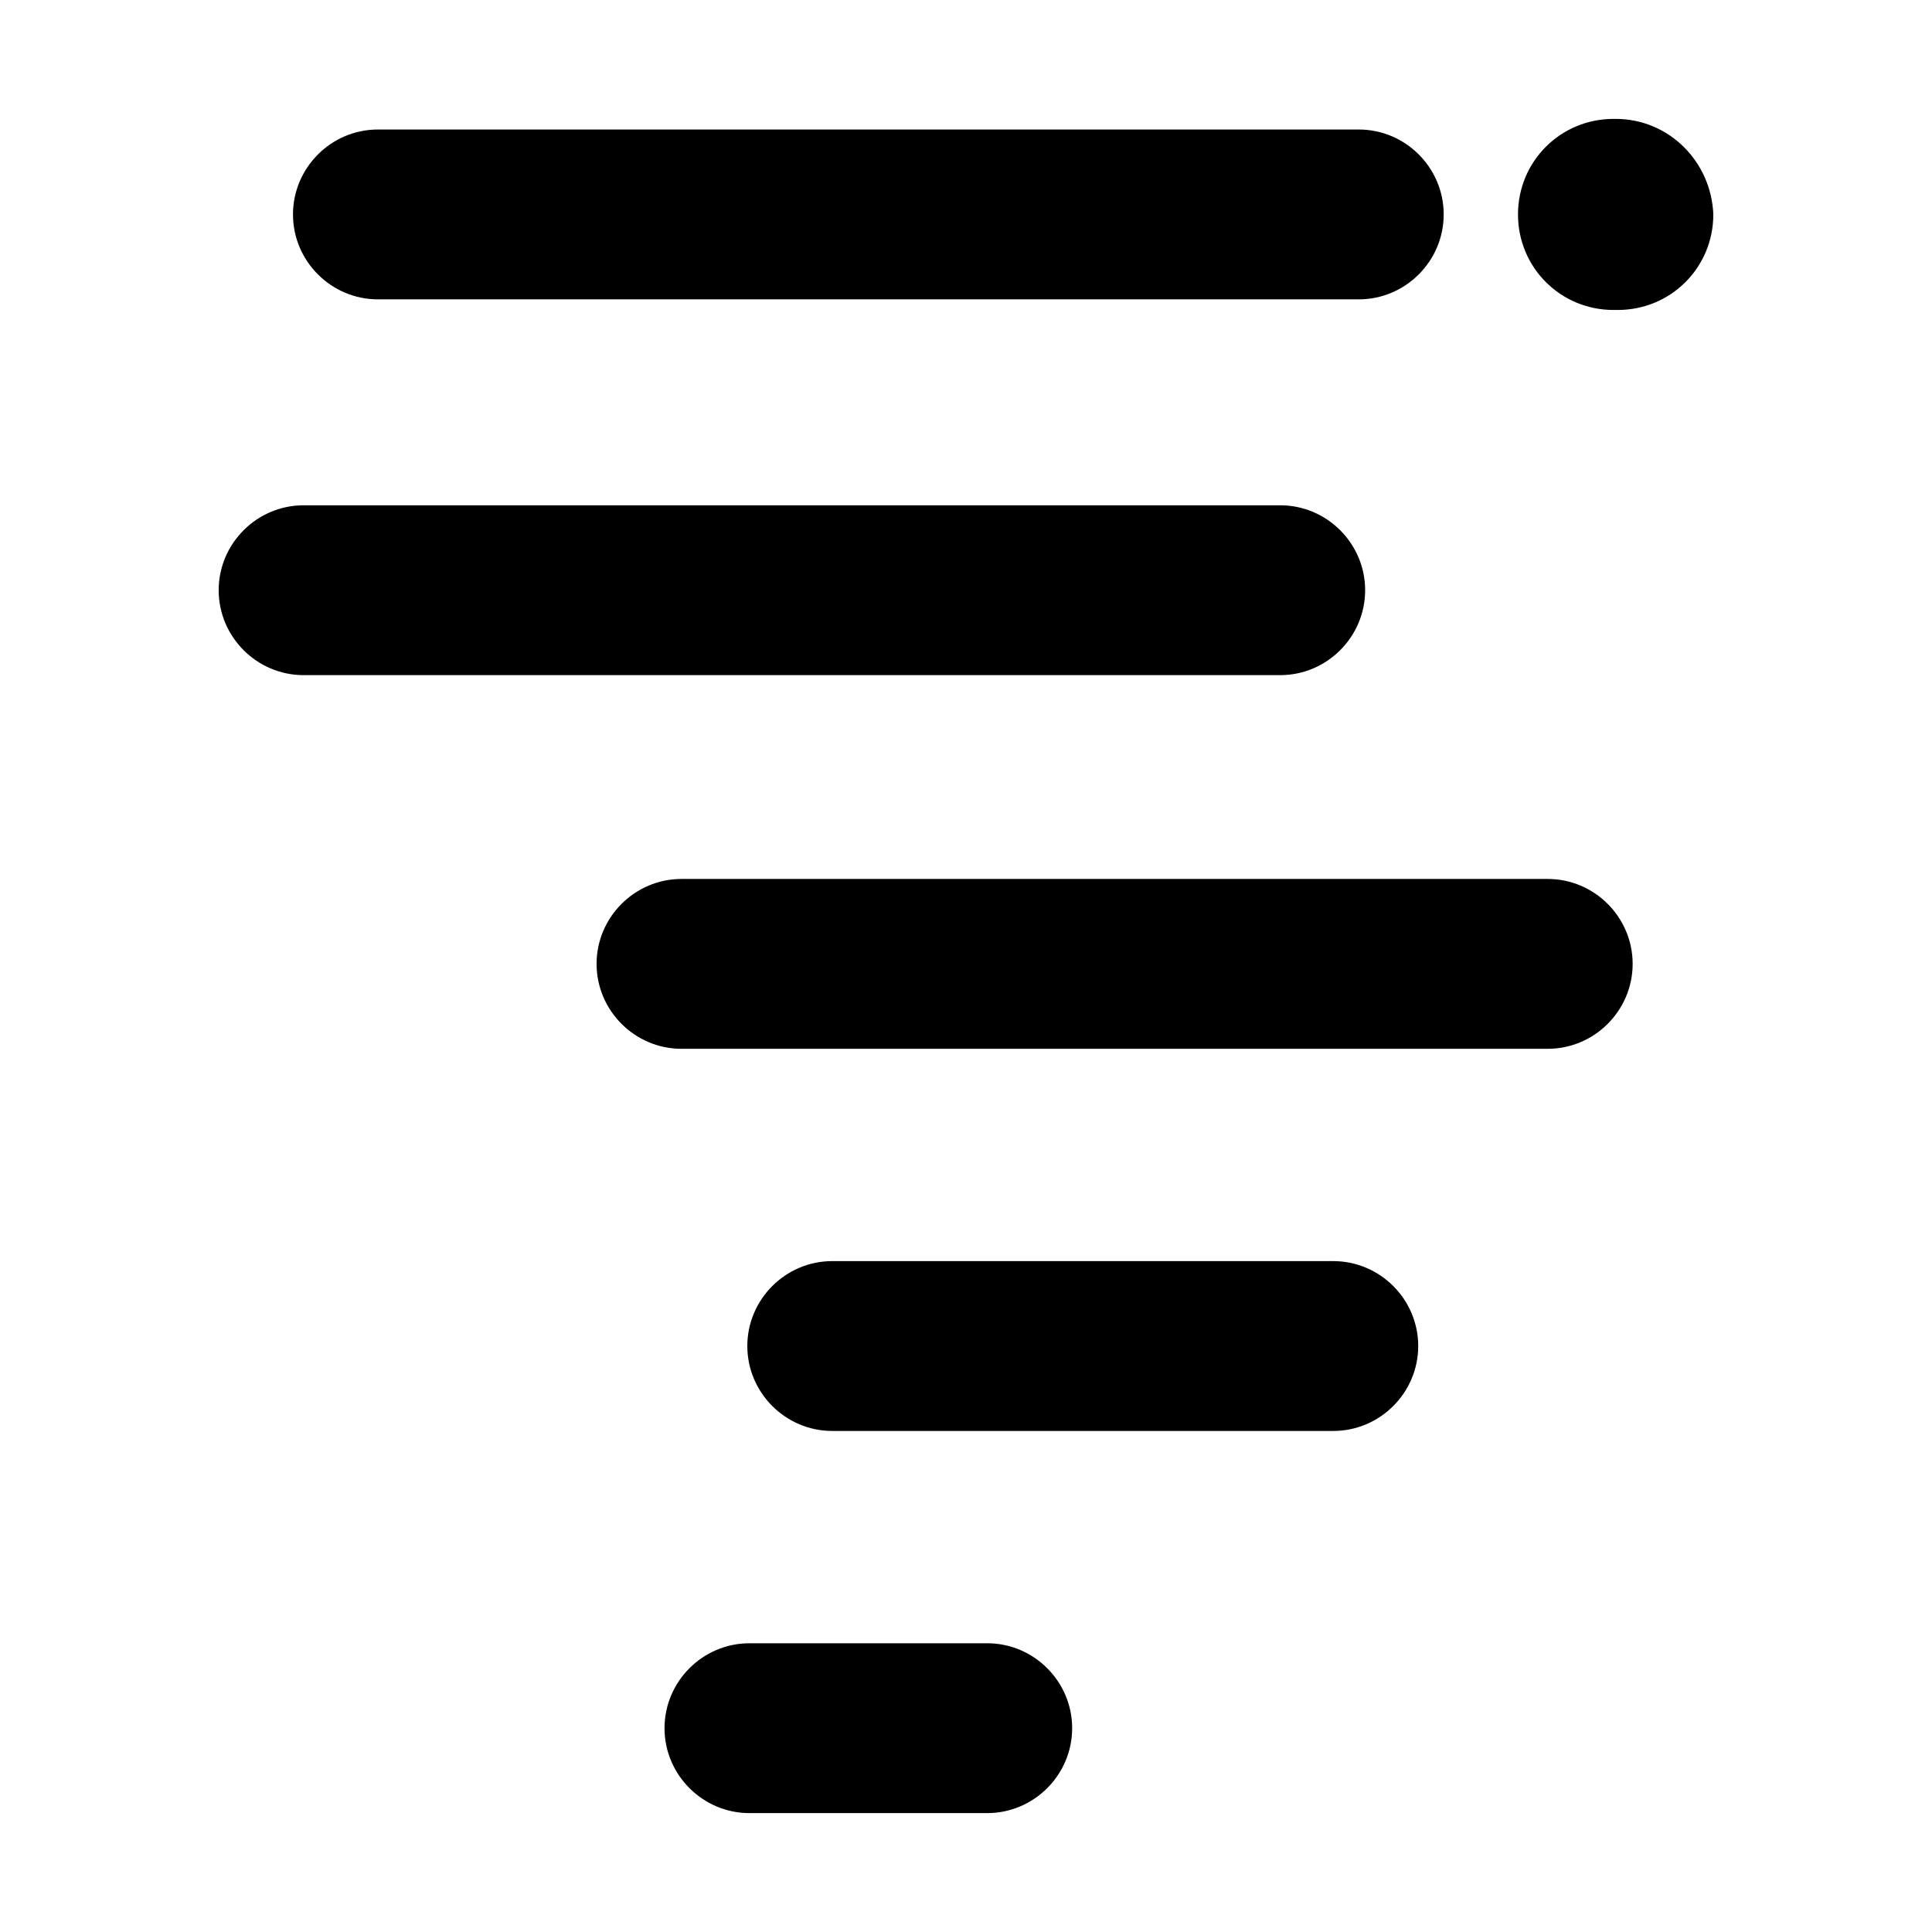
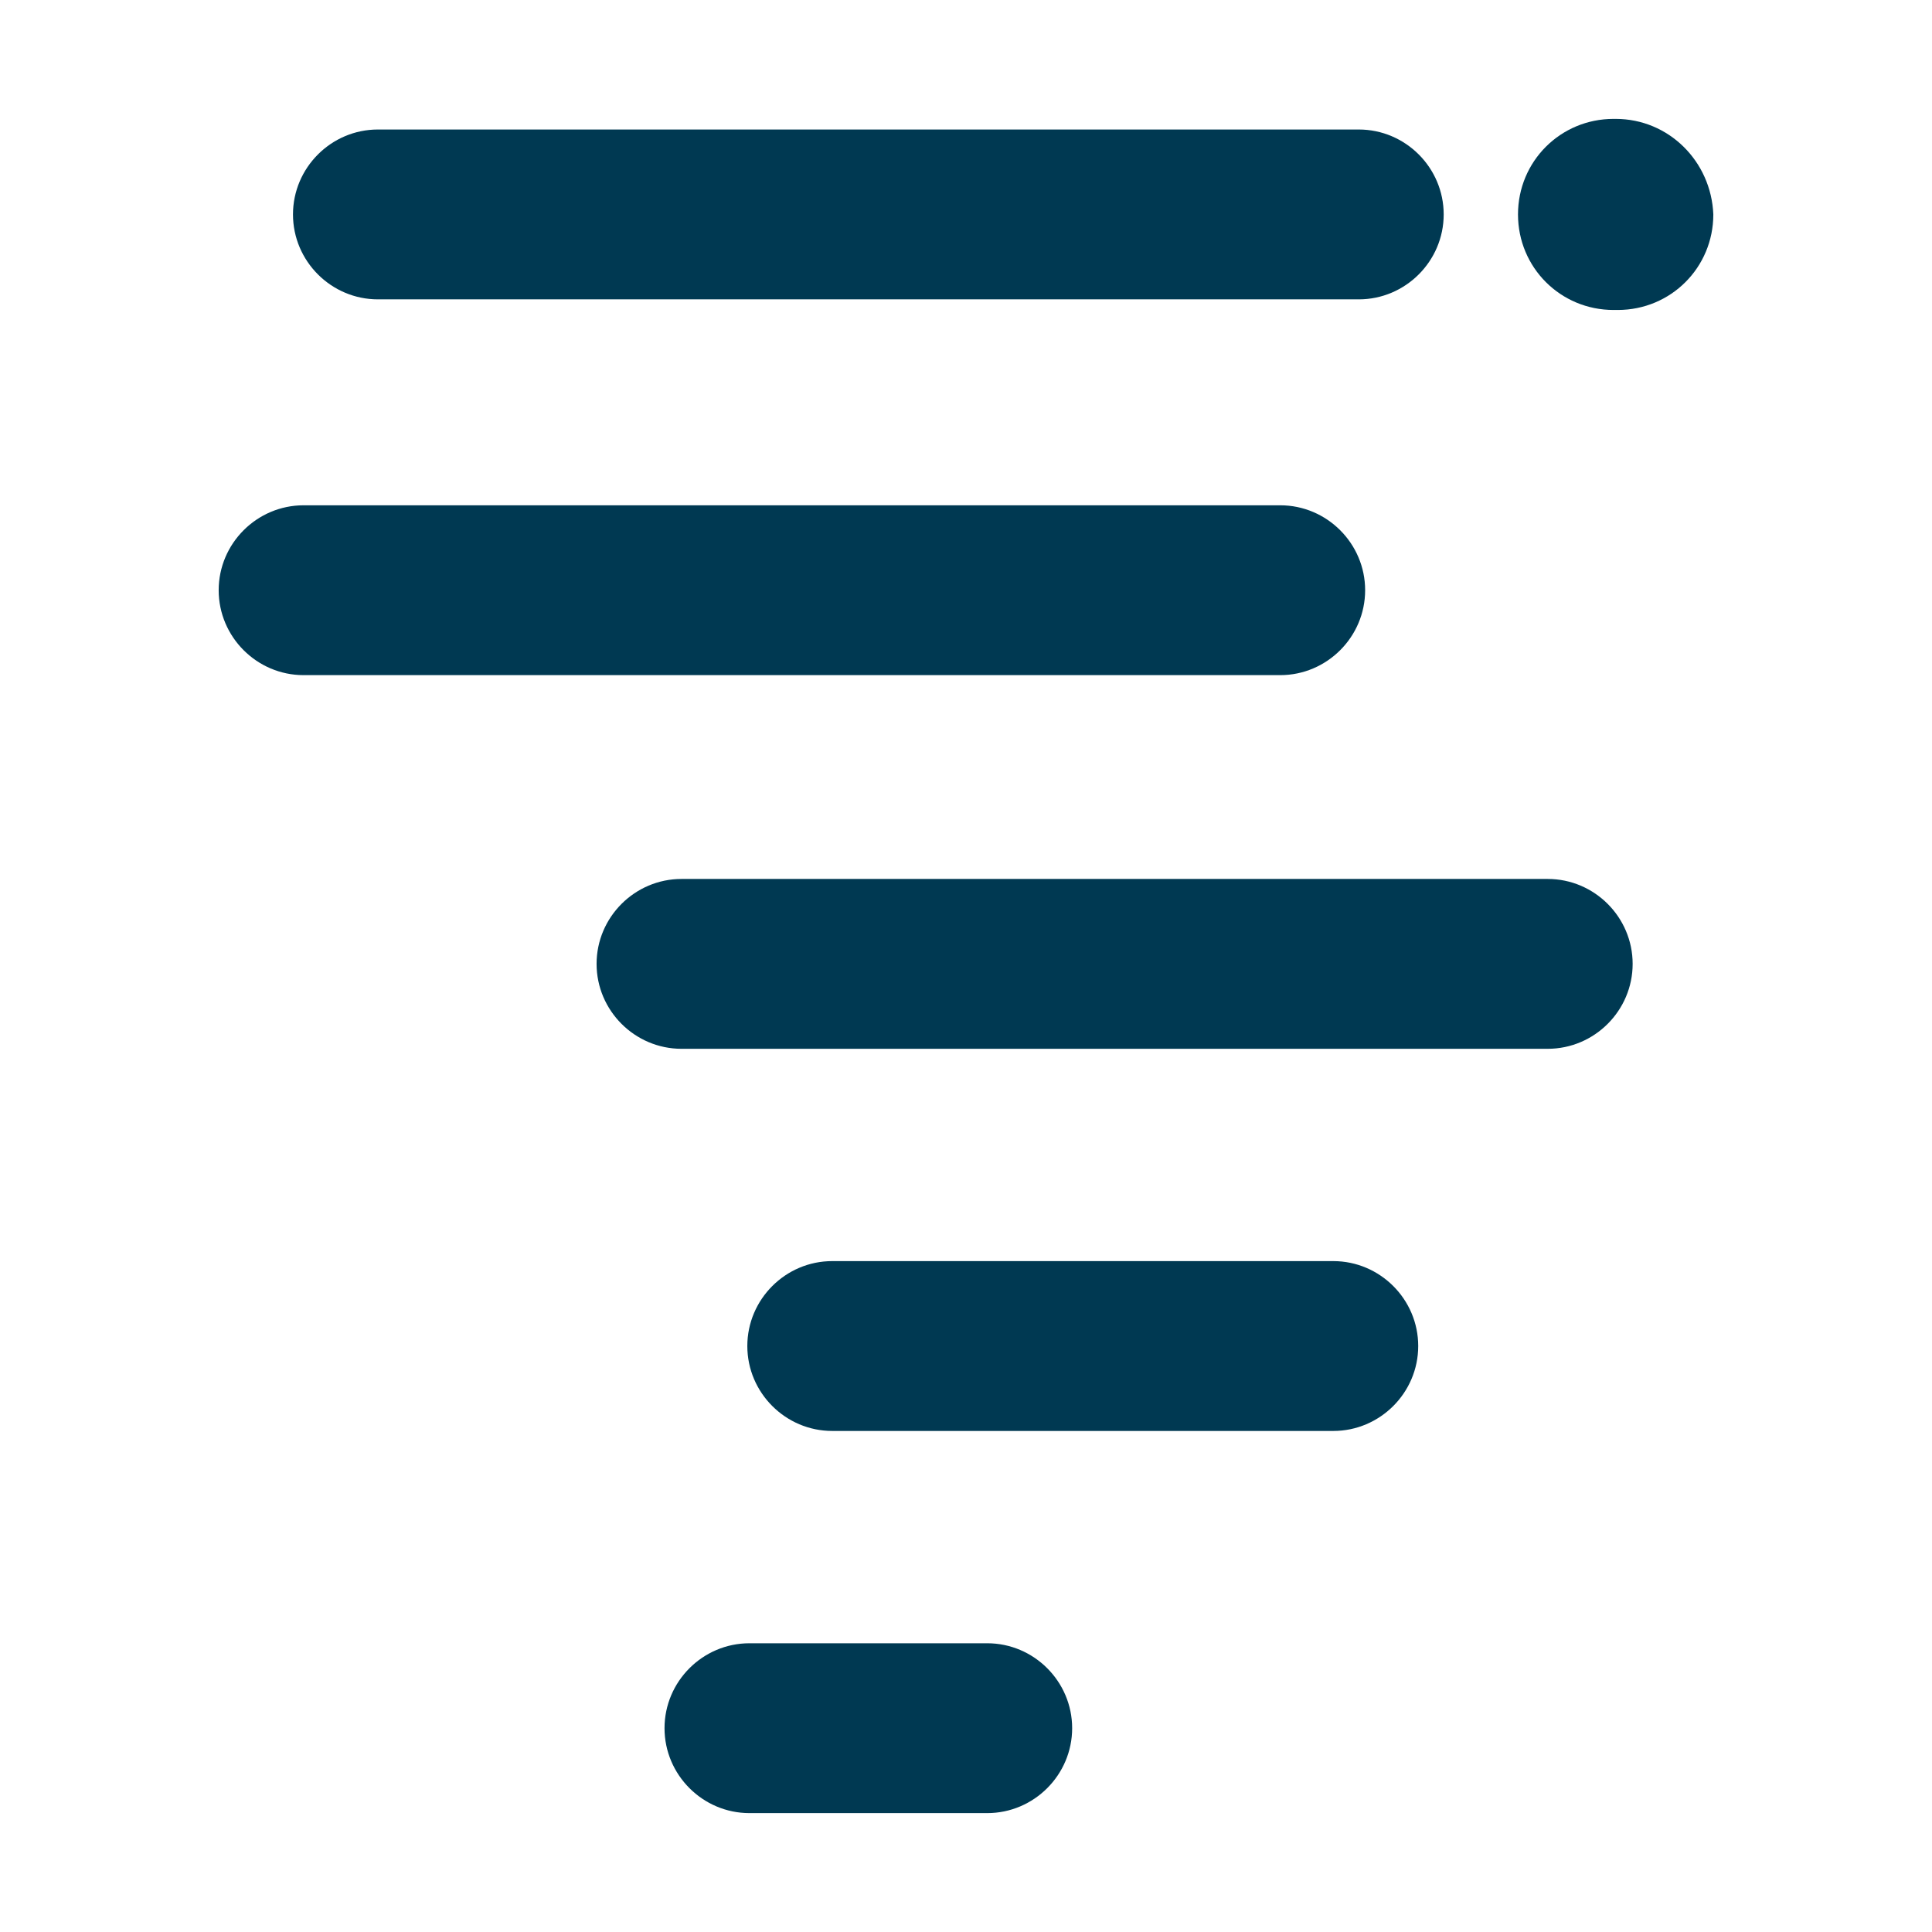
<svg xmlns="http://www.w3.org/2000/svg" version="1.1" id="Layer_1" x="0px" y="0px" viewBox="0 0 91 91" enable-background="new 0 0 91 91" xml:space="preserve">
-   <g>
+   <g fill="#003952">
    <path d="M17.8,14.1H64c2.2,0,4-1.8,4-4s-1.8-4-4-4H17.8c-2.2,0-4,1.8-4,4S15.6,14.1,17.8,14.1z" />
    <path d="M64.3,27.8c0-2.2-1.8-4-4-4h-46c-2.2,0-4,1.8-4,4s1.8,4,4,4h46C62.5,31.8,64.3,30,64.3,27.8z" />
    <path d="M72.9,41.4H32.1c-2.2,0-4,1.8-4,4s1.8,4,4,4h40.8c2.2,0,4-1.8,4-4S75.1,41.4,72.9,41.4z" />
    <path d="M76.1,5.6H76c-2.5,0-4.5,2-4.5,4.5c0,2.5,2,4.5,4.5,4.5h0.2c2.5,0,4.5-2,4.5-4.5C80.6,7.6,78.6,5.6,76.1,5.6z" />
    <path d="M62.8,59.4H39.2c-2.2,0-4,1.8-4,4s1.8,4,4,4h23.6c2.2,0,4-1.8,4-4S65,59.4,62.8,59.4z" />
    <path d="M46.5,77.4H35.3c-2.2,0-4,1.8-4,4s1.8,4,4,4h11.2c2.2,0,4-1.8,4-4S48.7,77.4,46.5,77.4z" />
  </g>
</svg>
